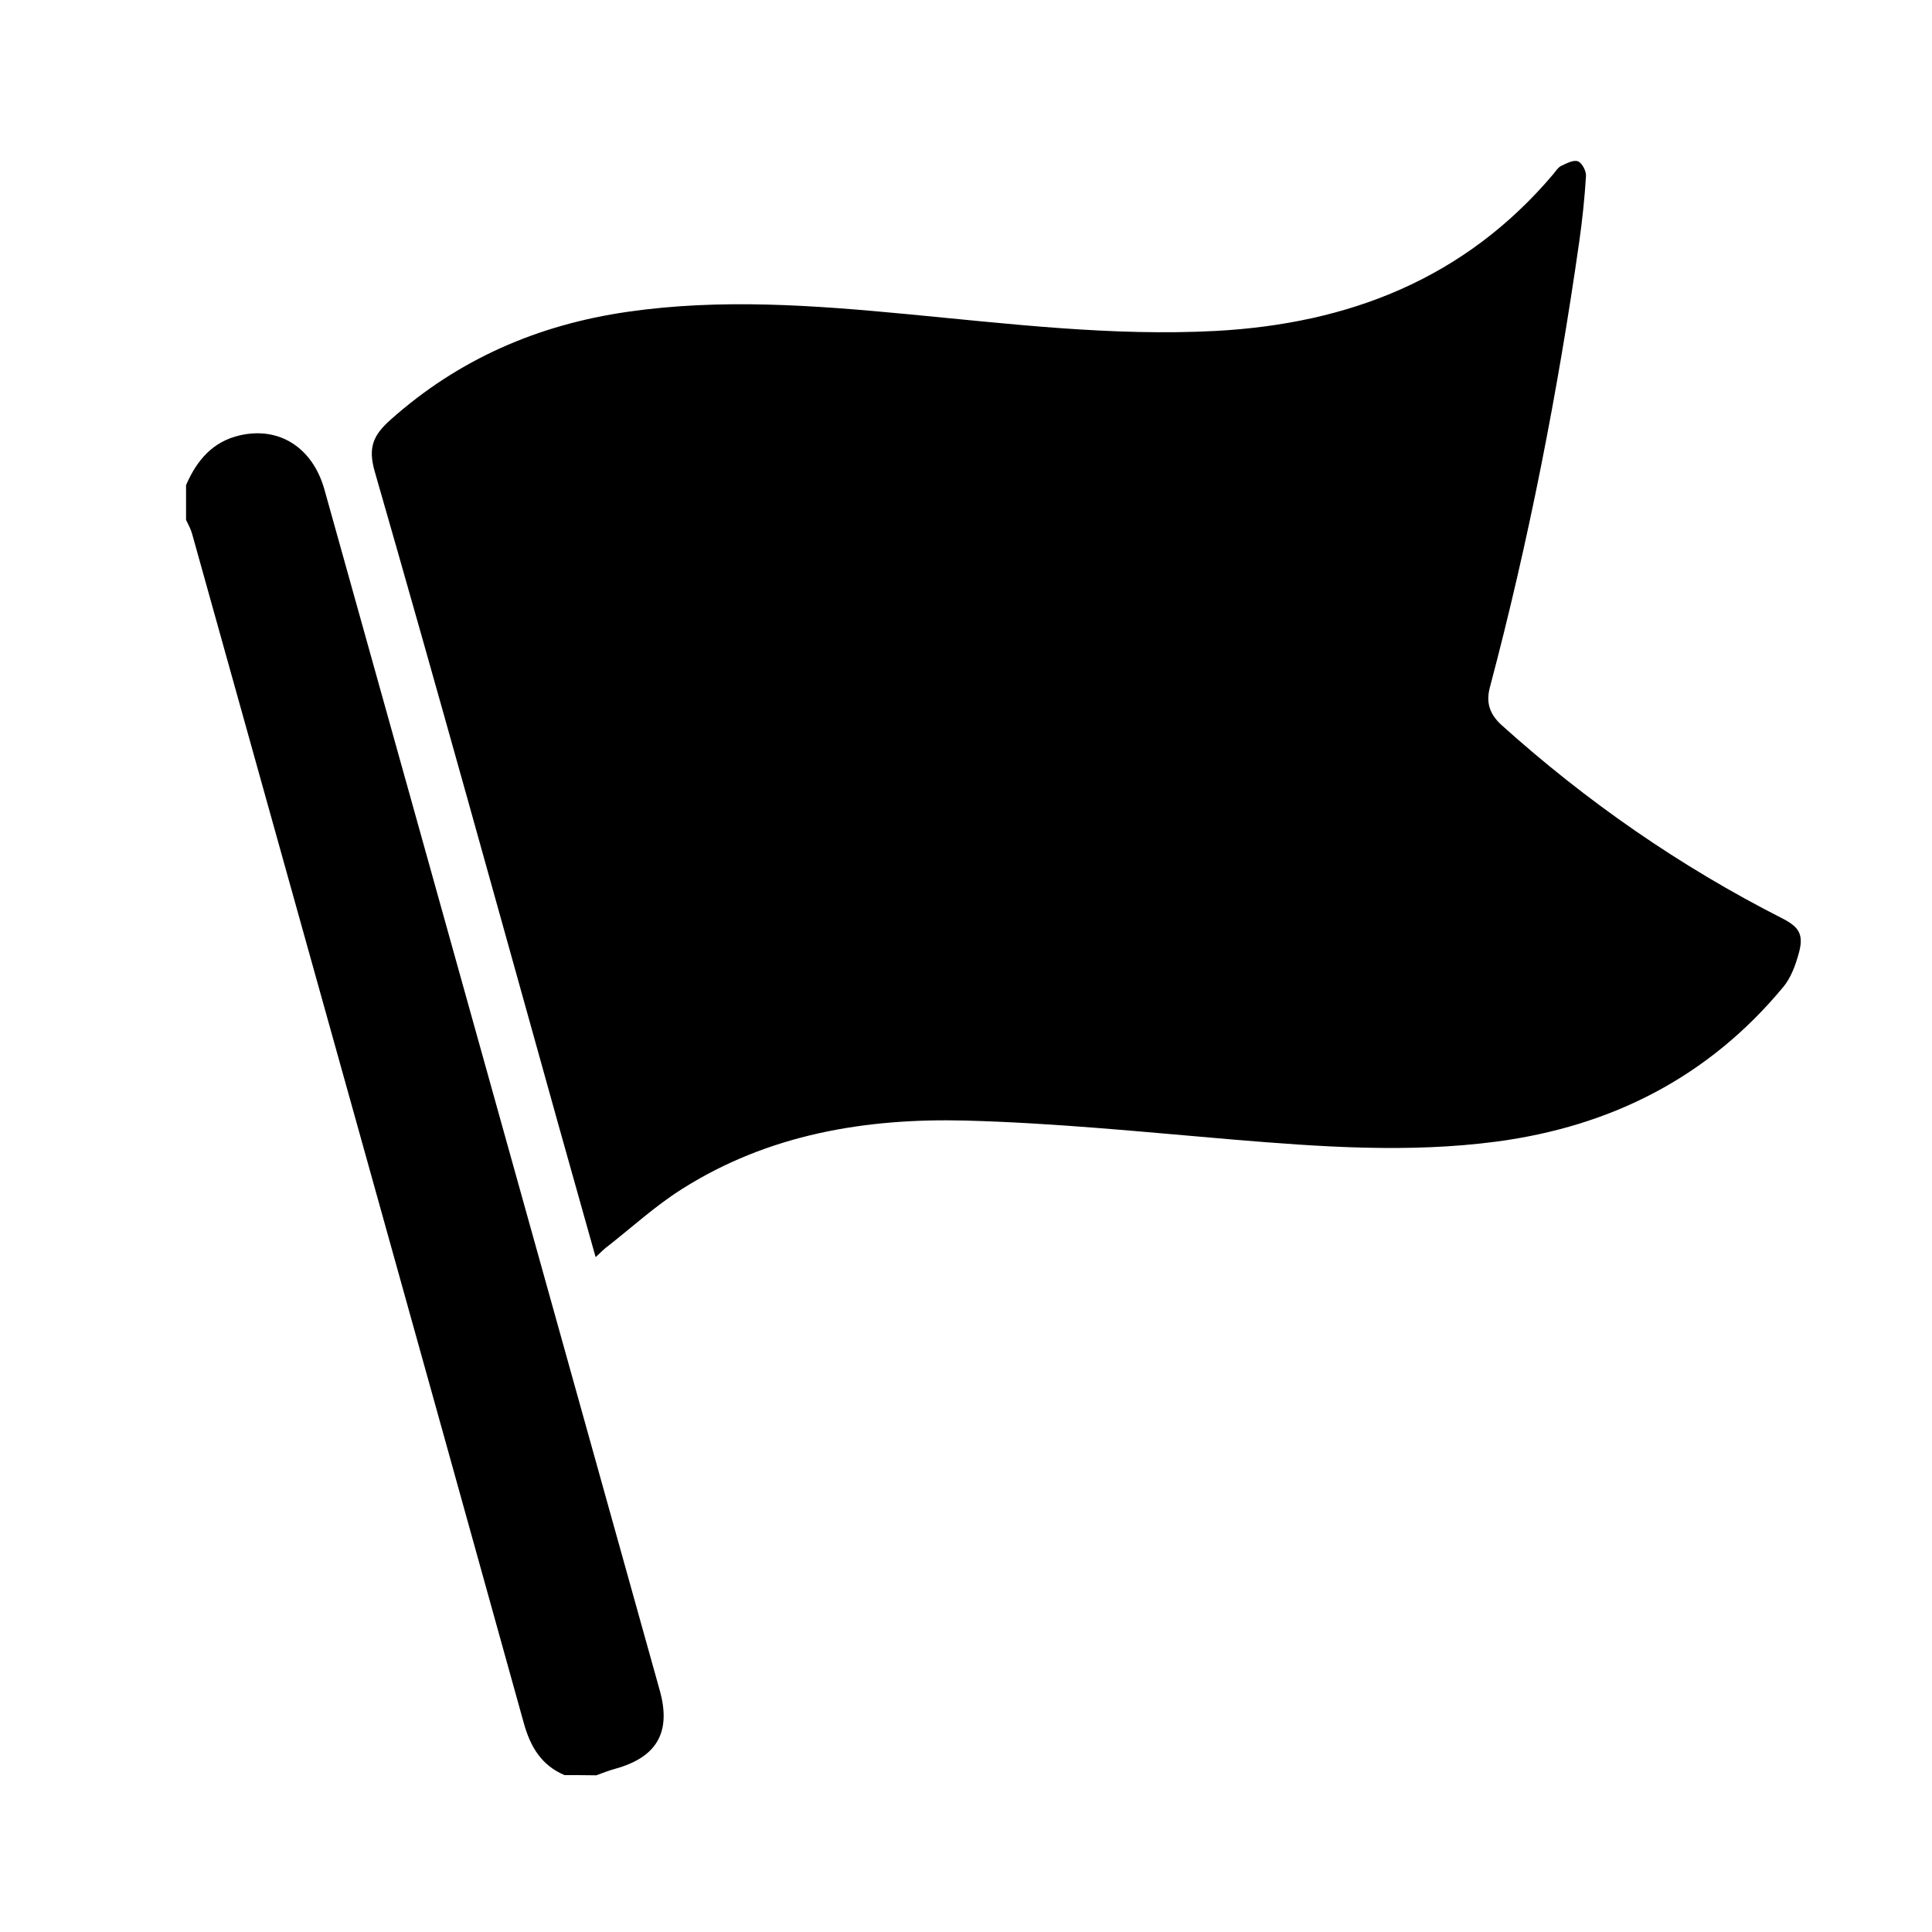
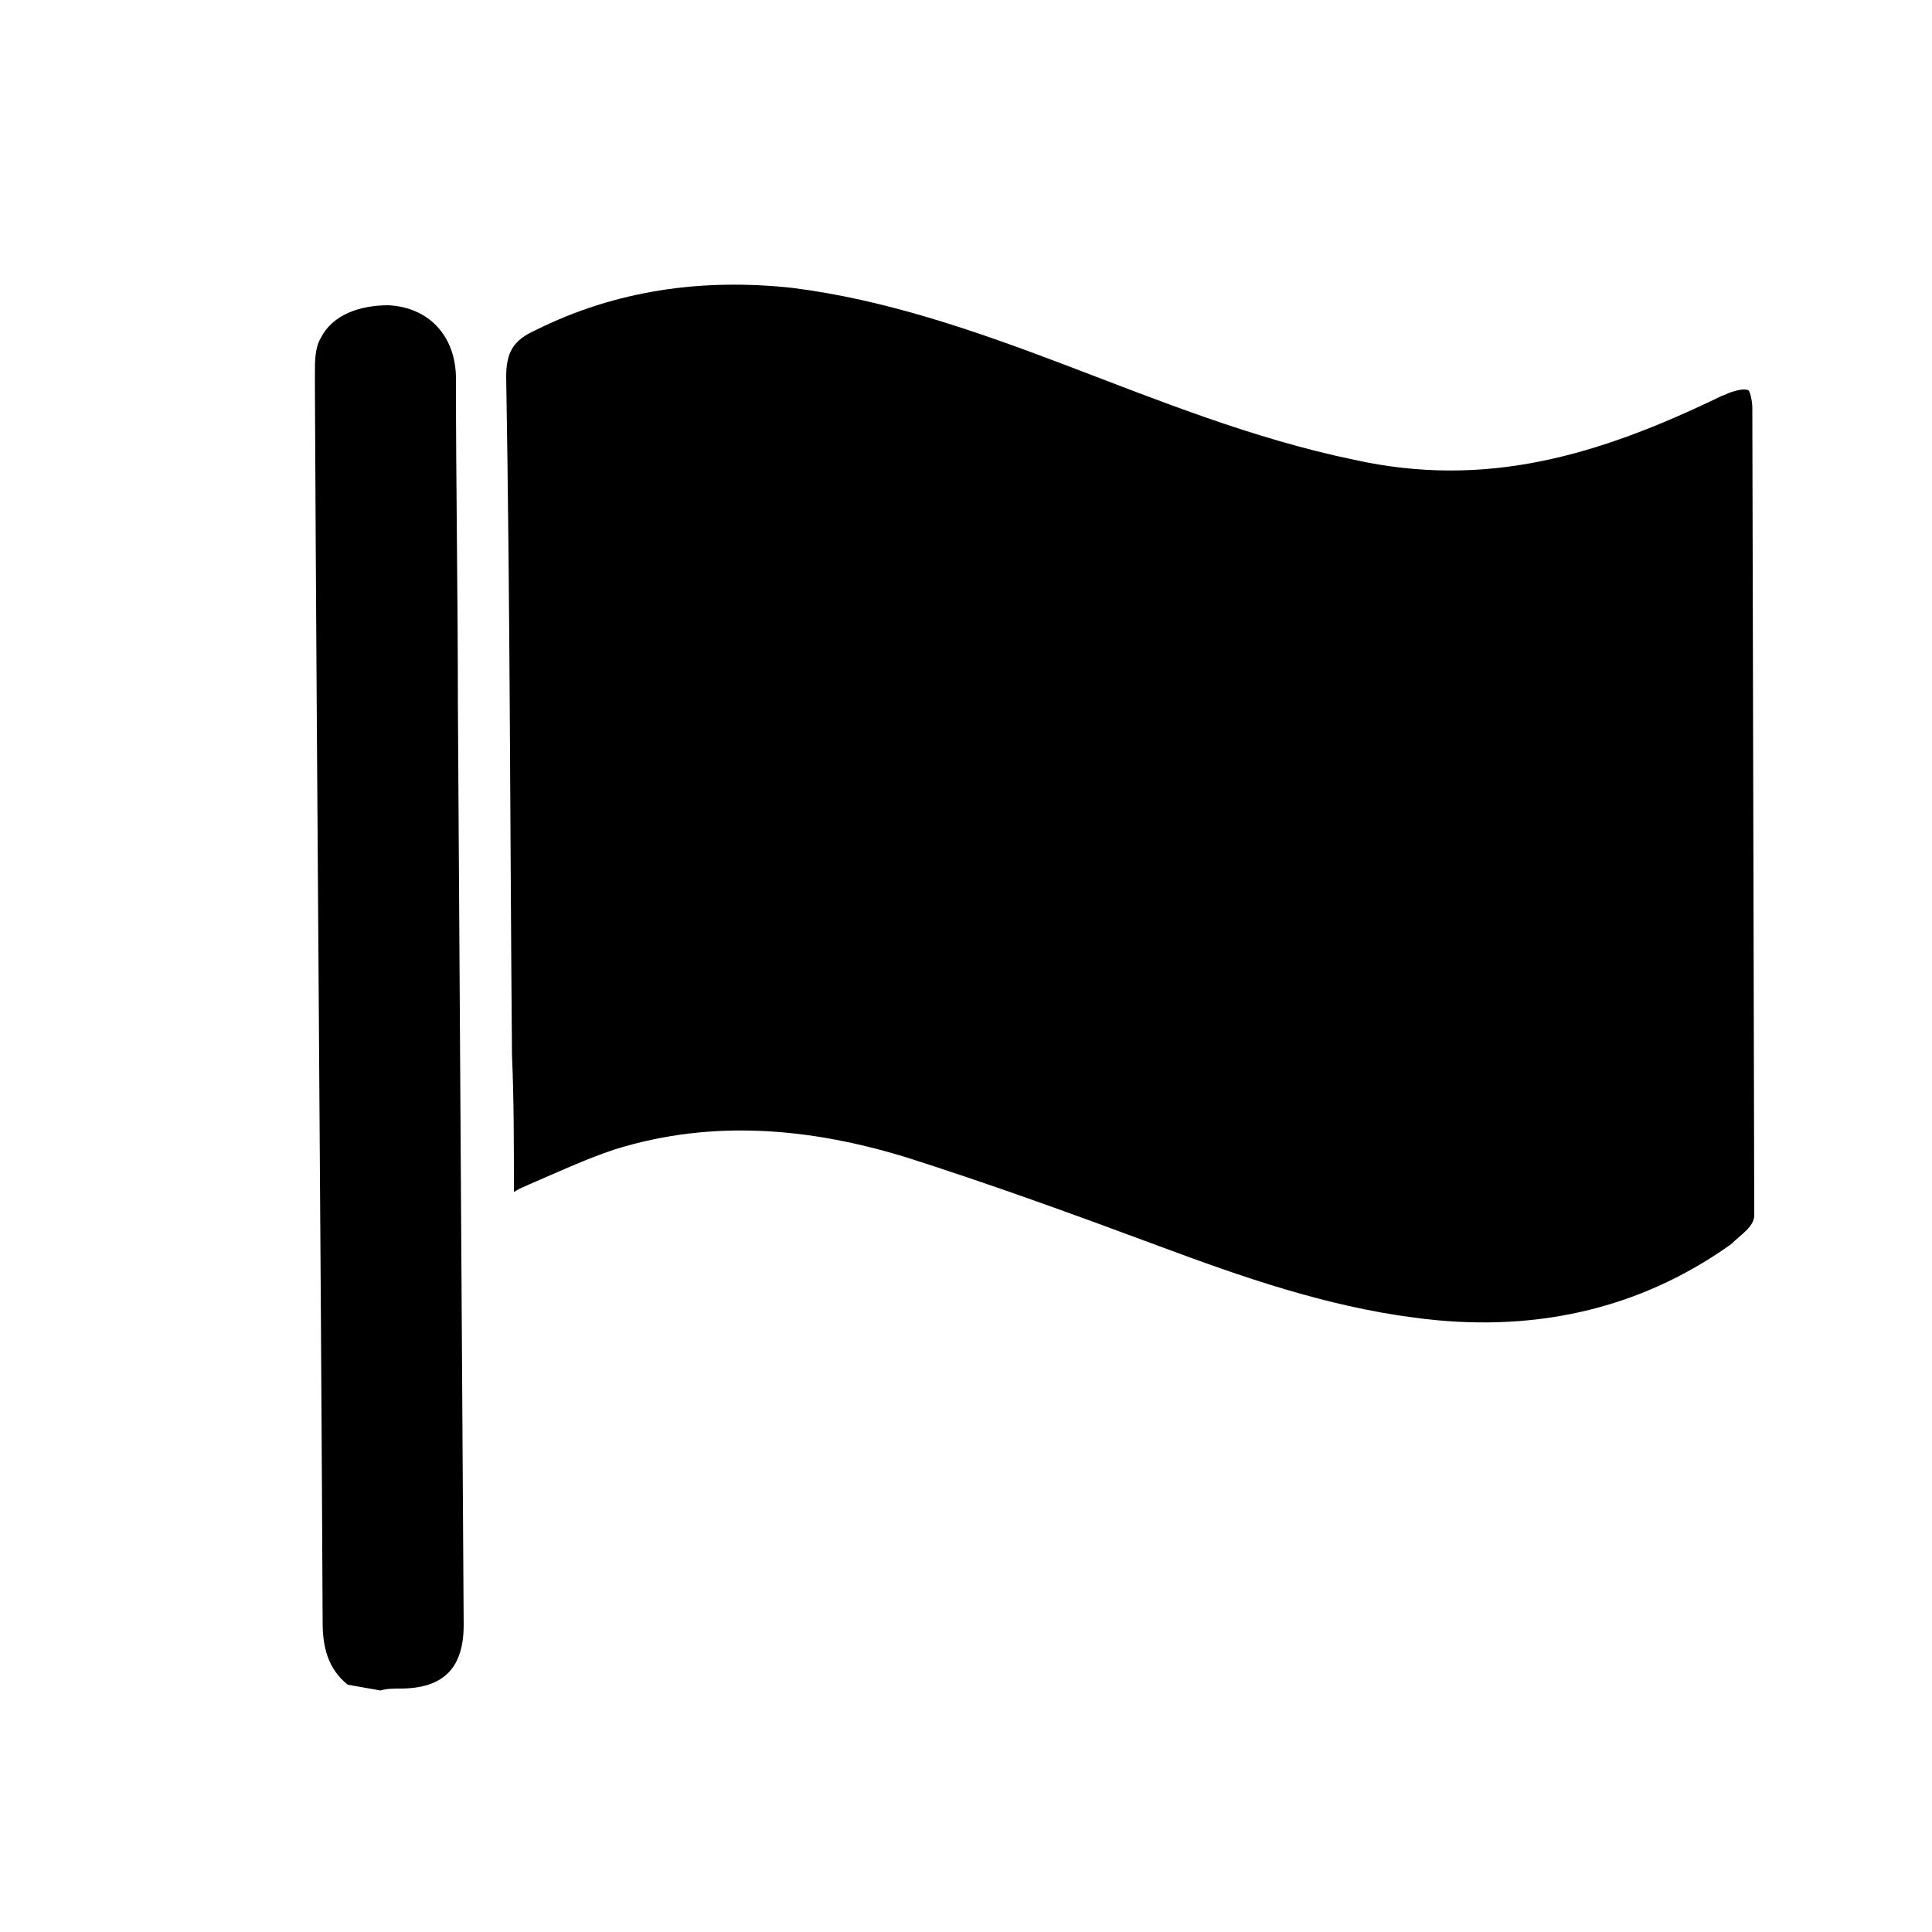
<svg xmlns="http://www.w3.org/2000/svg" version="1.1" id="Layer_1" x="0px" y="0px" viewBox="0 0 100 100" style="enable-background:new 0 0 100 100;" xml:space="preserve">
  <style type="text/css">
- 	.st0{fill:none;stroke:#000000;stroke-width:1.5;stroke-miterlimit:10;}
+ 	.st0{fill:none;stroke:#000000;stroke-width:1.7;stroke-miterlimit:10;}
</style>
  <g>
-     <path d="M29.22,91.88c-1.2-0.51-1.77-1.47-2.11-2.7C21.41,68.66,15.67,48.14,9.94,27.62c-0.07-0.25-0.2-0.48-0.31-0.71   c0-0.6,0-1.2,0-1.8c0.55-1.27,1.37-2.26,2.8-2.58c2.03-0.46,3.75,0.64,4.36,2.8c1.51,5.4,3.02,10.8,4.53,16.21   c4.28,15.32,8.55,30.64,12.83,45.96c0.6,2.15-0.14,3.45-2.3,4.05c-0.33,0.09-0.66,0.22-0.99,0.34   C30.31,91.88,29.77,91.88,29.22,91.88z" />
-     <path d="M30.83,65.07c-0.66-2.36-1.29-4.59-1.92-6.83c-3.15-11.28-6.27-22.57-9.51-33.82c-0.37-1.28-0.07-1.9,0.81-2.69   c3.52-3.14,7.63-4.92,12.27-5.59c4.83-0.7,9.65-0.34,14.48,0.12c5.3,0.5,10.6,1.15,15.95,0.87c6.92-0.37,12.92-2.71,17.5-8.13   c0.12-0.15,0.23-0.33,0.39-0.41c0.28-0.13,0.64-0.33,0.87-0.24c0.22,0.08,0.44,0.51,0.42,0.77c-0.07,1.14-0.19,2.27-0.35,3.4   c-1.11,7.77-2.61,15.46-4.62,23.04c-0.21,0.78-0.04,1.38,0.59,1.96c4.41,3.97,9.24,7.32,14.53,10.01c0.91,0.46,1.13,0.86,0.86,1.83   c-0.17,0.61-0.41,1.27-0.81,1.74c-3.86,4.65-8.88,7.2-14.84,7.99c-4.56,0.6-9.11,0.27-13.67-0.11c-4.6-0.39-9.21-0.86-13.82-0.98   c-5.16-0.13-10.2,0.71-14.67,3.55c-1.35,0.85-2.54,1.94-3.8,2.93C31.29,64.62,31.11,64.81,30.83,65.07z" />
+     <path d="M18,87.2c-1-0.8-1.3-1.9-1.3-3.2c-0.1-21.3-0.3-42.6-0.4-63.9c0-0.3,0-0.6,0-0.8c0-0.6,0-1.3,0.3-1.8   c0.6-1.2,2-1.7,3.5-1.7c2.1,0.1,3.5,1.6,3.5,3.8c0,5.6,0.1,11.2,0.1,16.8c0.1,15.9,0.2,31.8,0.3,47.7c0,2.2-1,3.3-3.3,3.3   c-0.3,0-0.7,0-1,0.1C19.1,87.4,18.6,87.3,18,87.2z" />
+     <path d="M90.8,62.9c0,0.6-0.7,1-1.2,1.5c-4.9,3.5-10.5,4.6-16.4,3.8c-4.6-0.6-8.9-2.1-13.2-3.7c-4.3-1.6-8.7-3.2-13.1-4.6   c-4.9-1.5-10-2-15.1-0.4c-1.5,0.5-3,1.2-4.4,1.8c-0.2,0.1-0.5,0.2-0.8,0.4c0-2.5,0-4.8-0.1-7.1c-0.1-11.7-0.1-23.4-0.3-35.1   c0-1.3,0.4-1.9,1.5-2.4c4.2-2.1,8.7-2.7,13.3-2.2c4.8,0.6,9.4,2.2,13.9,3.9c5,1.9,9.9,3.9,15.2,5c6.8,1.5,12.6-0.2,19-3.3   c0.3-0.1,0.2-0.1,0.5-0.2c0.3-0.1,0.7-0.2,0.9-0.1c0.1,0.1,0.2,0.6,0.2,0.9" />
  </g>
</svg>
